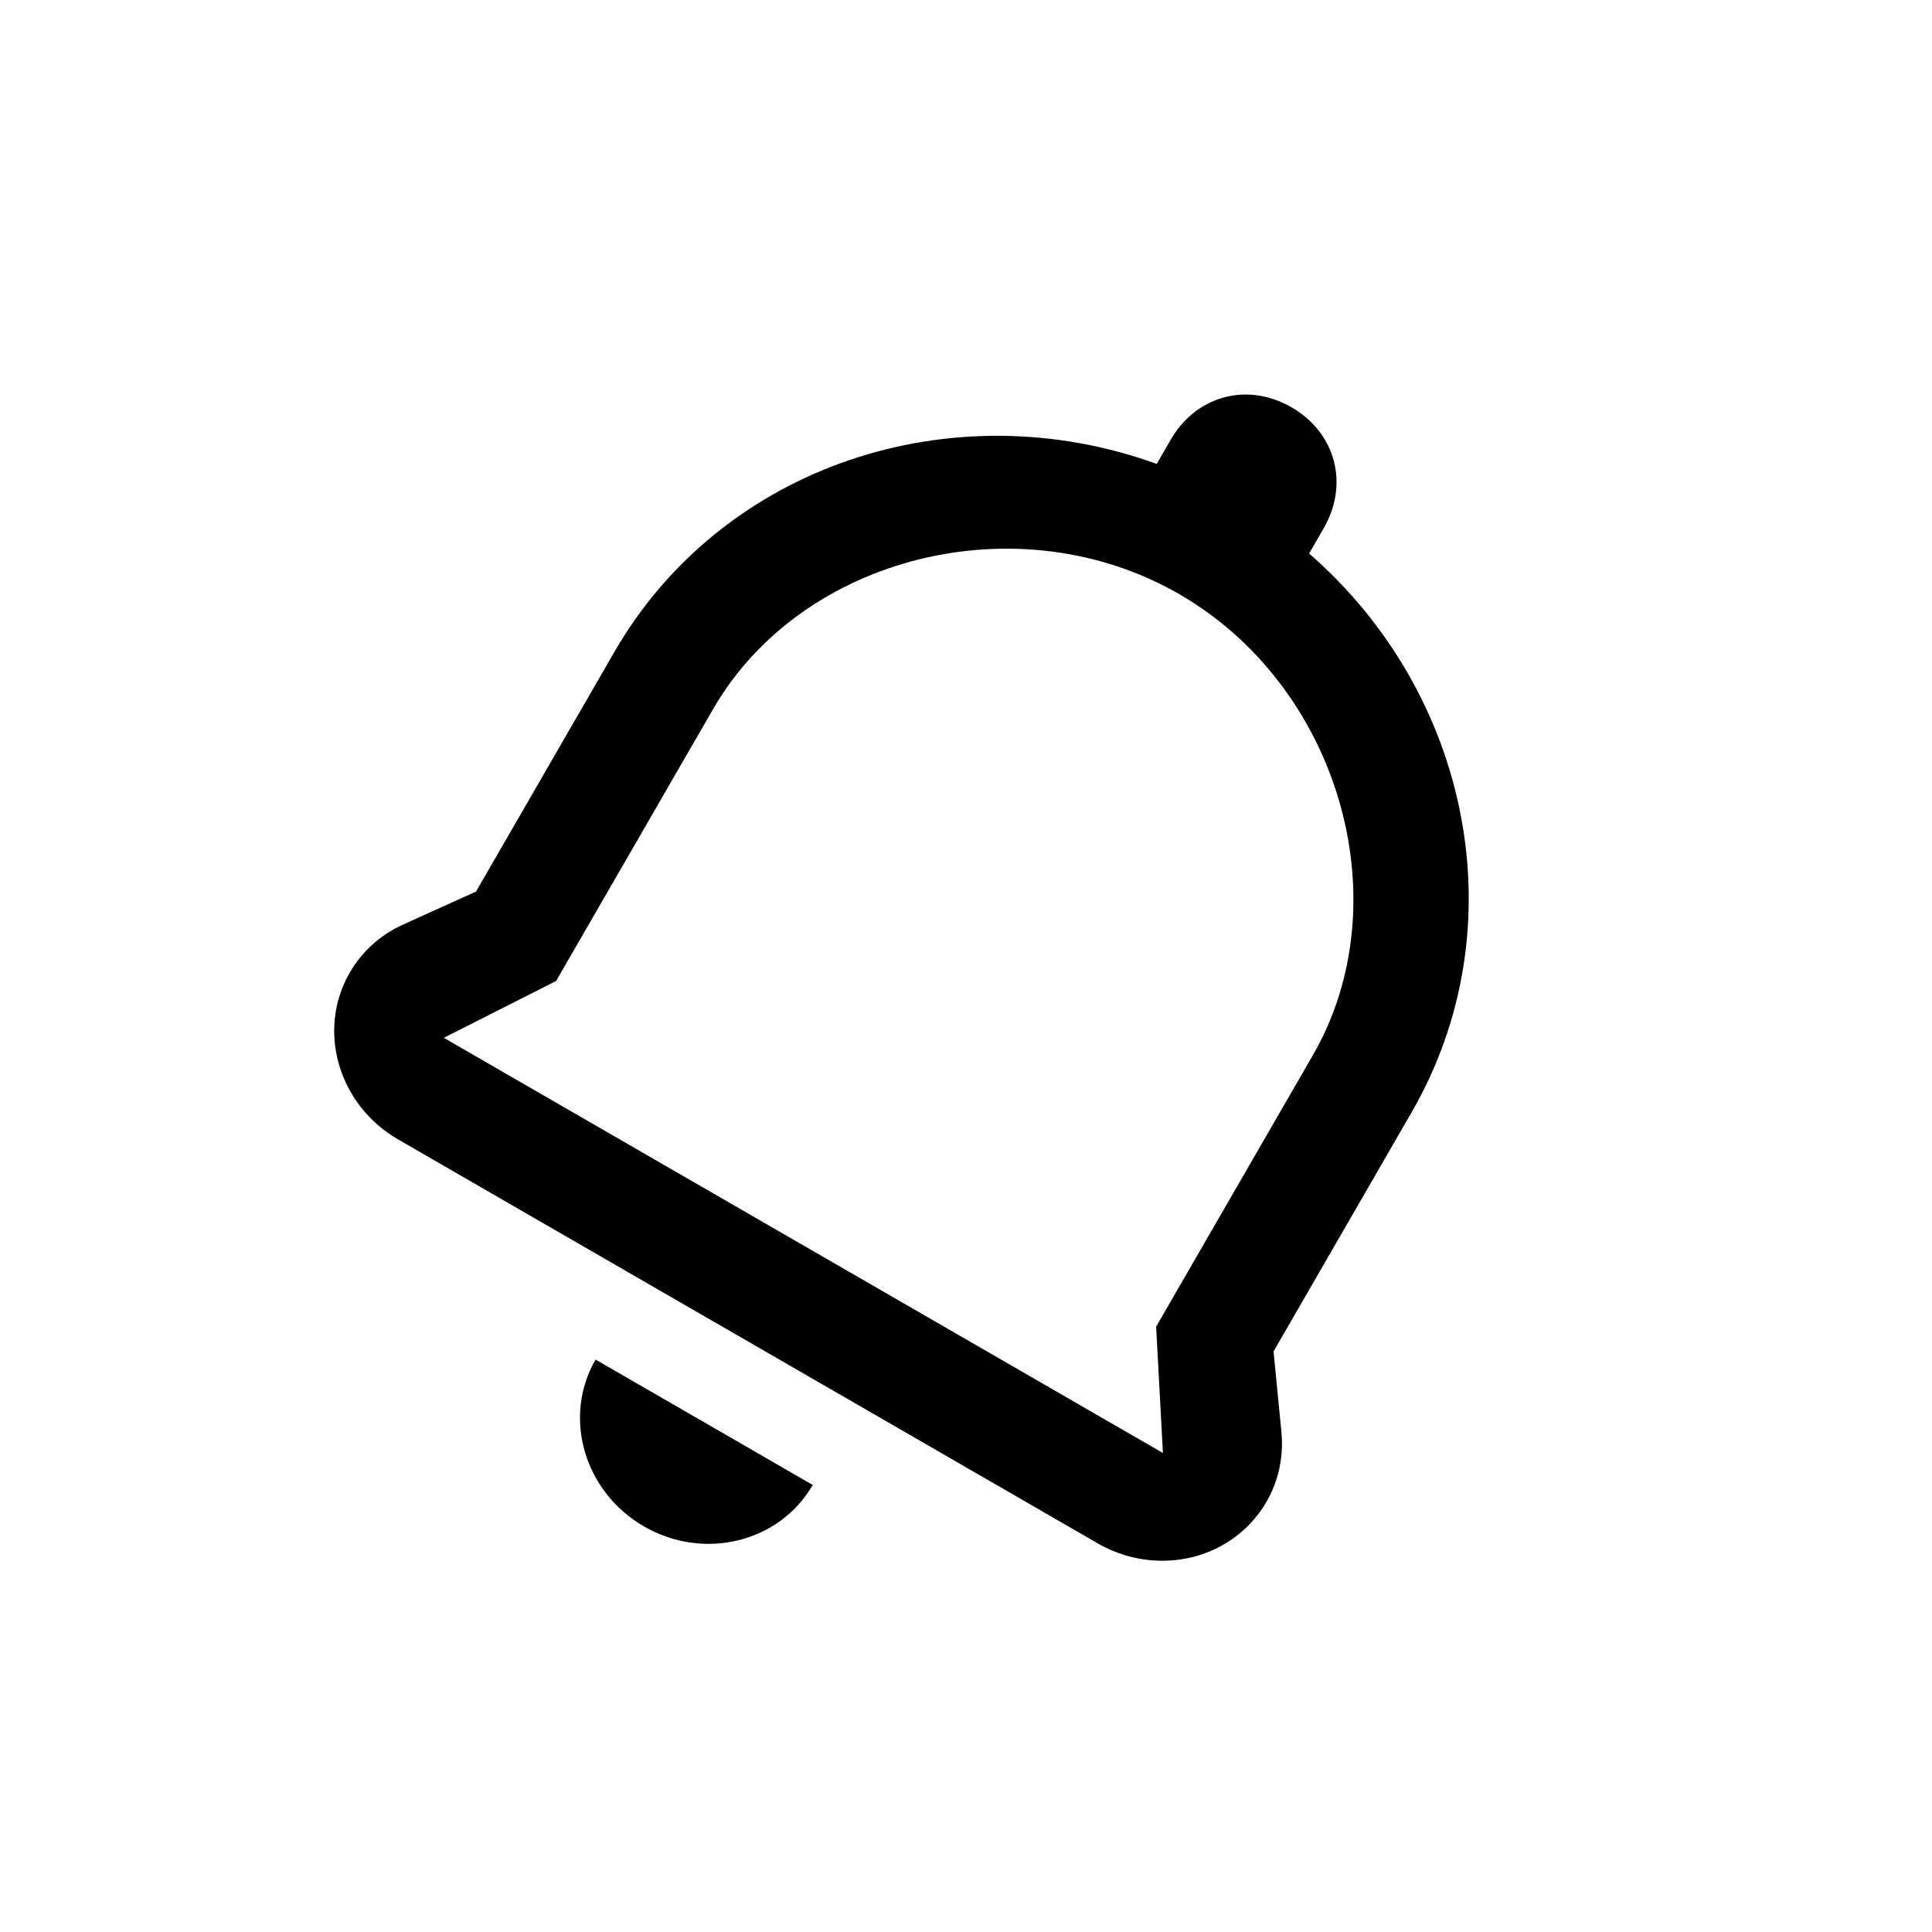
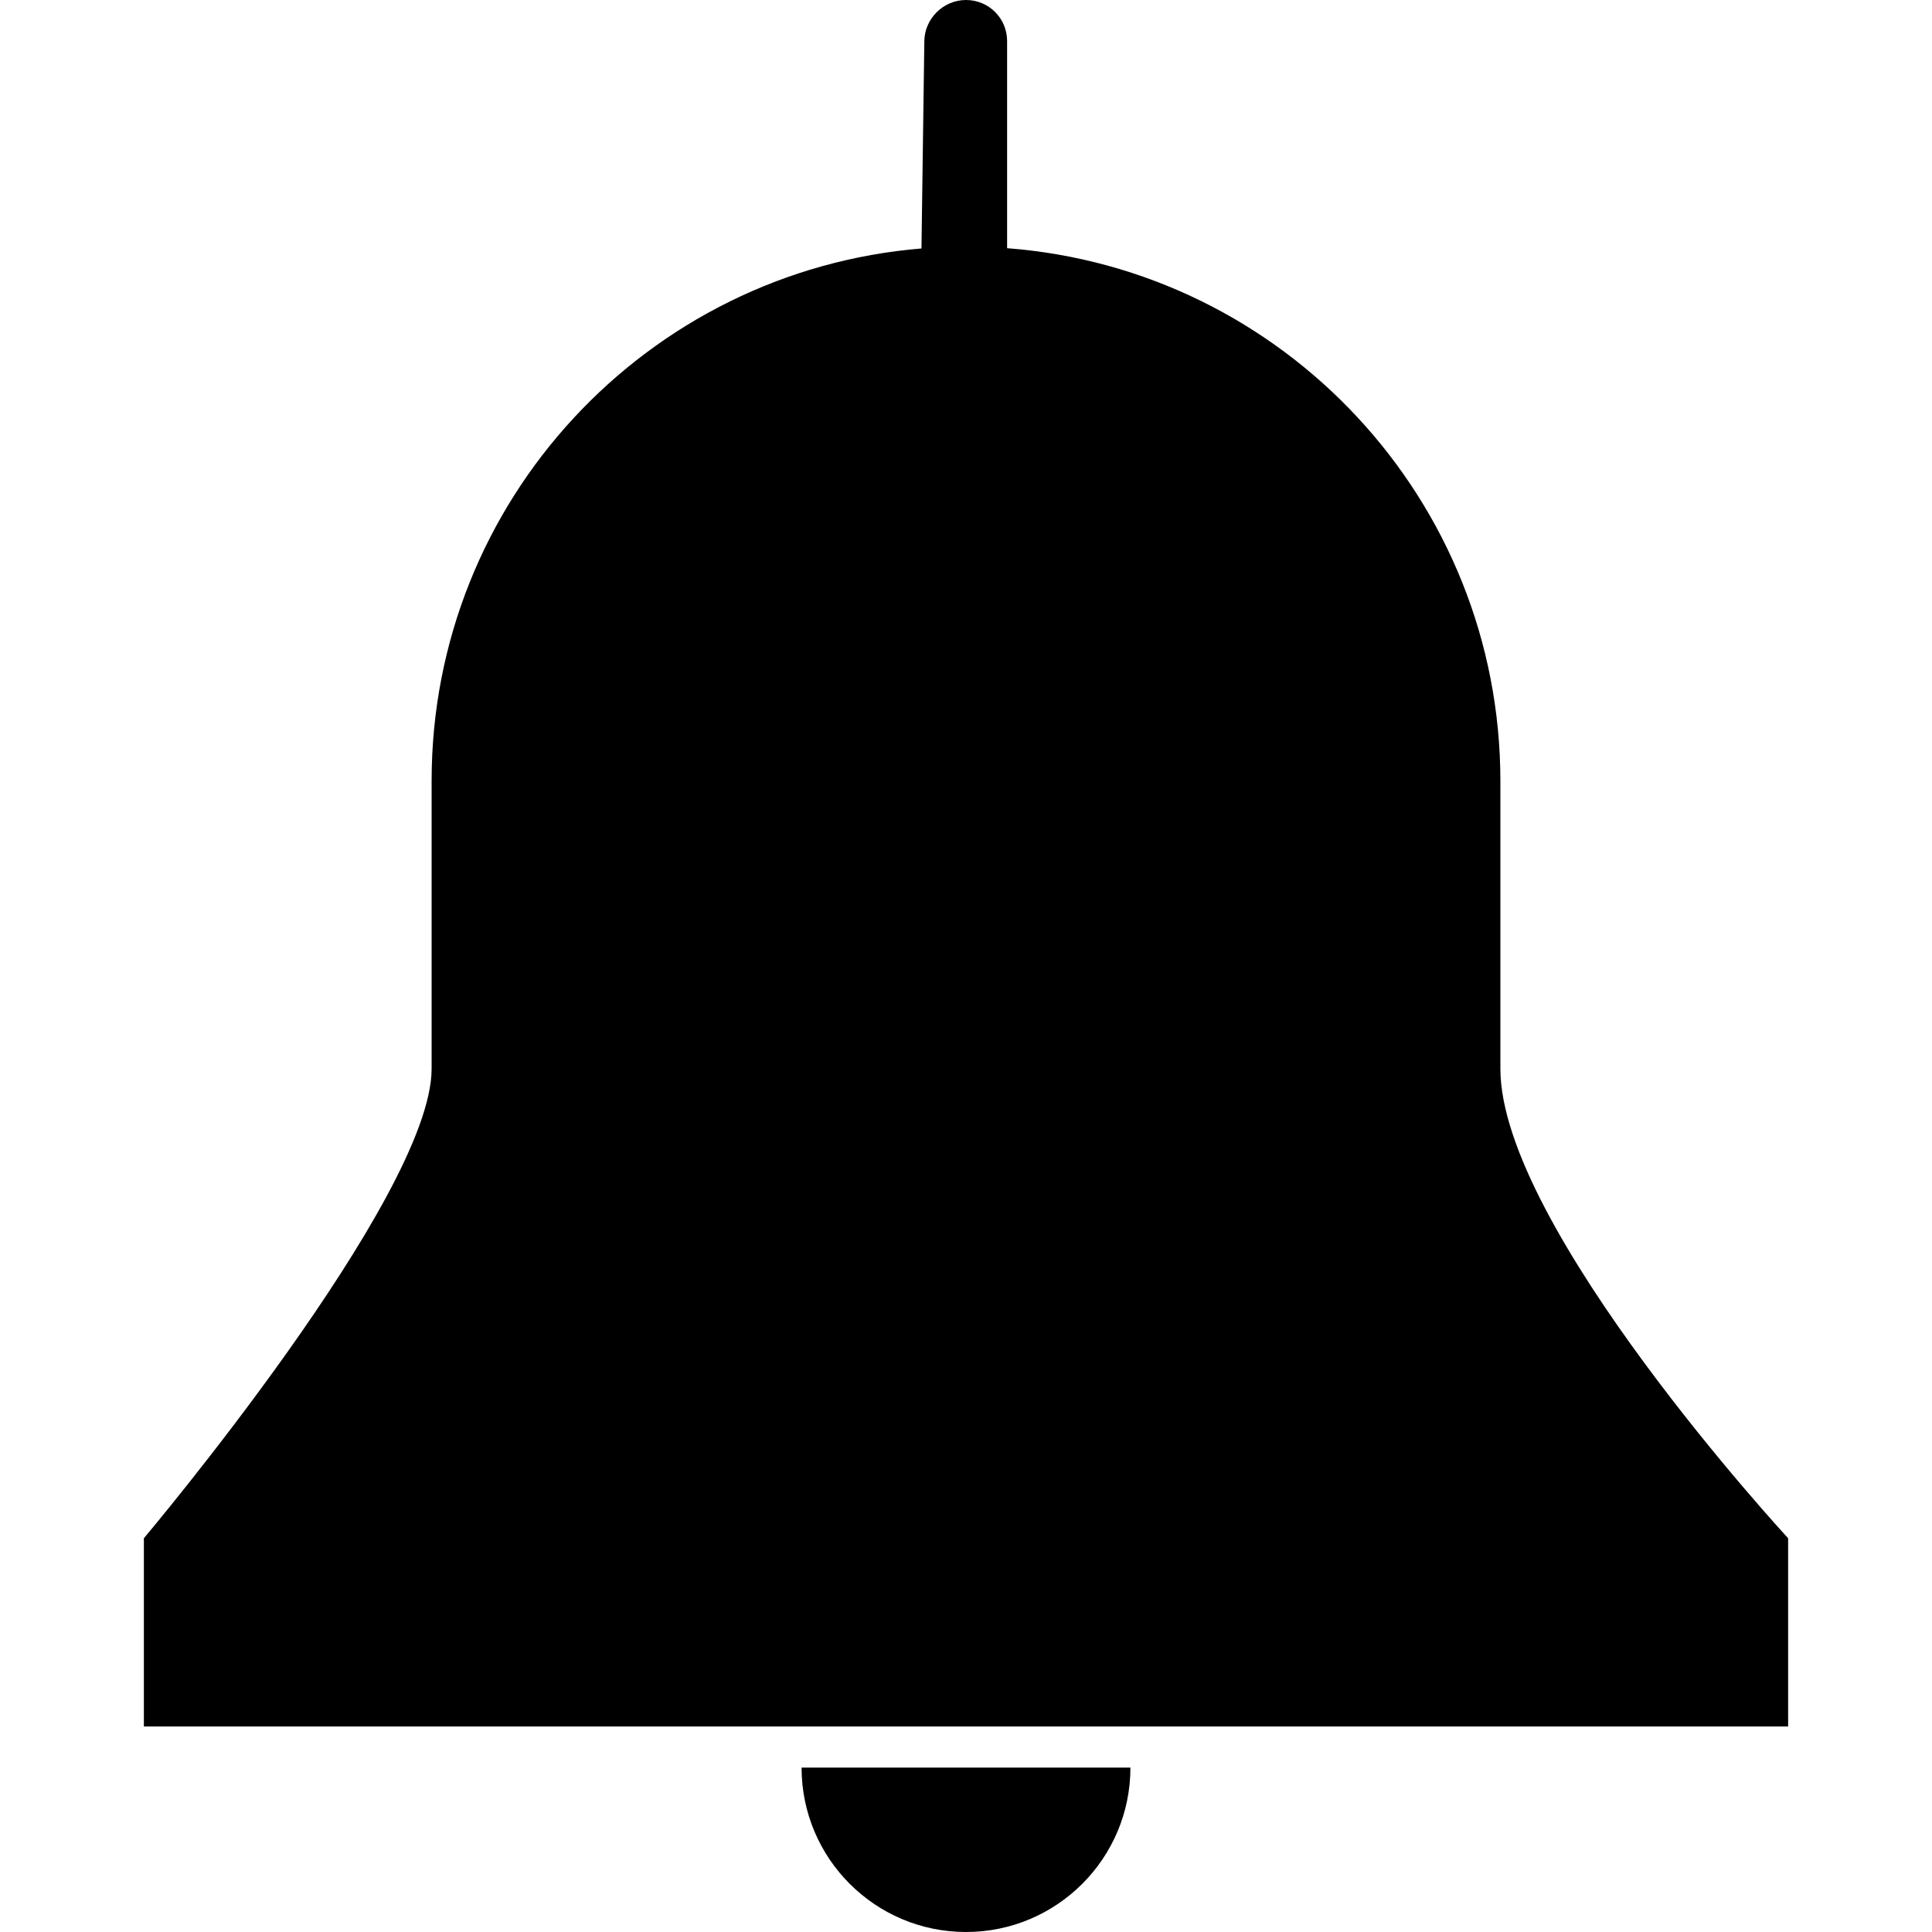
- <svg xmlns="http://www.w3.org/2000/svg" t="1574825060985" class="icon" viewBox="0 0 1024 1024" version="1.1" p-id="11282" width="200" height="200">
+ <svg xmlns="http://www.w3.org/2000/svg" t="1575293592362" class="icon" viewBox="0 0 1024 1024" version="1.1" p-id="12235" width="200" height="200">
  <defs>
    <style type="text/css" />
  </defs>
-   <path d="M613.093 245.884l7.443-12.89c13.203-22.87 40.135-30.886 63.975-17.122 23.84 13.764 30.364 41.096 17.16 63.965l-7.813 13.535c85.572 74.463 110.923 198.147 54.316 296.192l-73.163 126.722 4.161 42.671c3.465 35.527-23.05 66.042-59.22 68.159-13.226 0.774-26.526-2.404-38.15-9.114l-370.75-214.054c-31.787-18.352-43.283-57.948-25.678-88.44 6.453-11.178 16.29-20.051 28.213-25.445l38.719-17.52L325.6 345.592c57.28-99.212 179.255-138.874 287.492-99.708z m11.939 69.024c-84.904-49.02-200.048-20.535-247.072 60.913l-83.204 144.113-59.524 30.132L616.375 770.12l-3.605-66.945 83.046-143.84c47.023-81.448 14.12-195.408-70.784-244.427zM315.657 720.6l115.11 66.458c-17.605 30.493-57.645 40.335-89.432 21.983-31.786-18.352-43.283-57.948-25.678-88.441z" p-id="11283" />
+   <path d="M488.563 131.678C343.102 143.58 228.766 265.282 228.766 413.84L228.766 566.468C228.766 634.432 76.255 815.302 76.255 815.302L76.255 915.064 947.745 915.064 947.745 815.302C947.745 815.302 795.234 650.282 795.234 566.468 795.234 421.22 795.234 414.061 795.234 414.061 795.234 264.91 680.062 142.676 533.787 131.549L533.787 21.744C533.787 9.735 524.117 0 512 0 499.967 0 490.077 9.897 489.914 21.744L488.402 131.678 488.563 131.678ZM512 174.298C379.64 174.298 272.34 281.783 272.34 413.957 272.34 413.957 272.34 516.27 272.34 567.533 272.34 653.643 118.856 828.419 118.856 828.419L118.856 871.489 904.947 871.489 904.947 828.419C904.947 828.419 751.66 664.536 751.66 567.533 751.66 435.31 751.66 414.156 751.66 414.156 751.66 281.686 644.389 174.298 512 174.298ZM424.851 936.851C424.851 984.982 463.869 1024 512 1024 560.131 1024 599.149 984.982 599.149 936.851" p-id="12236" />
</svg>
